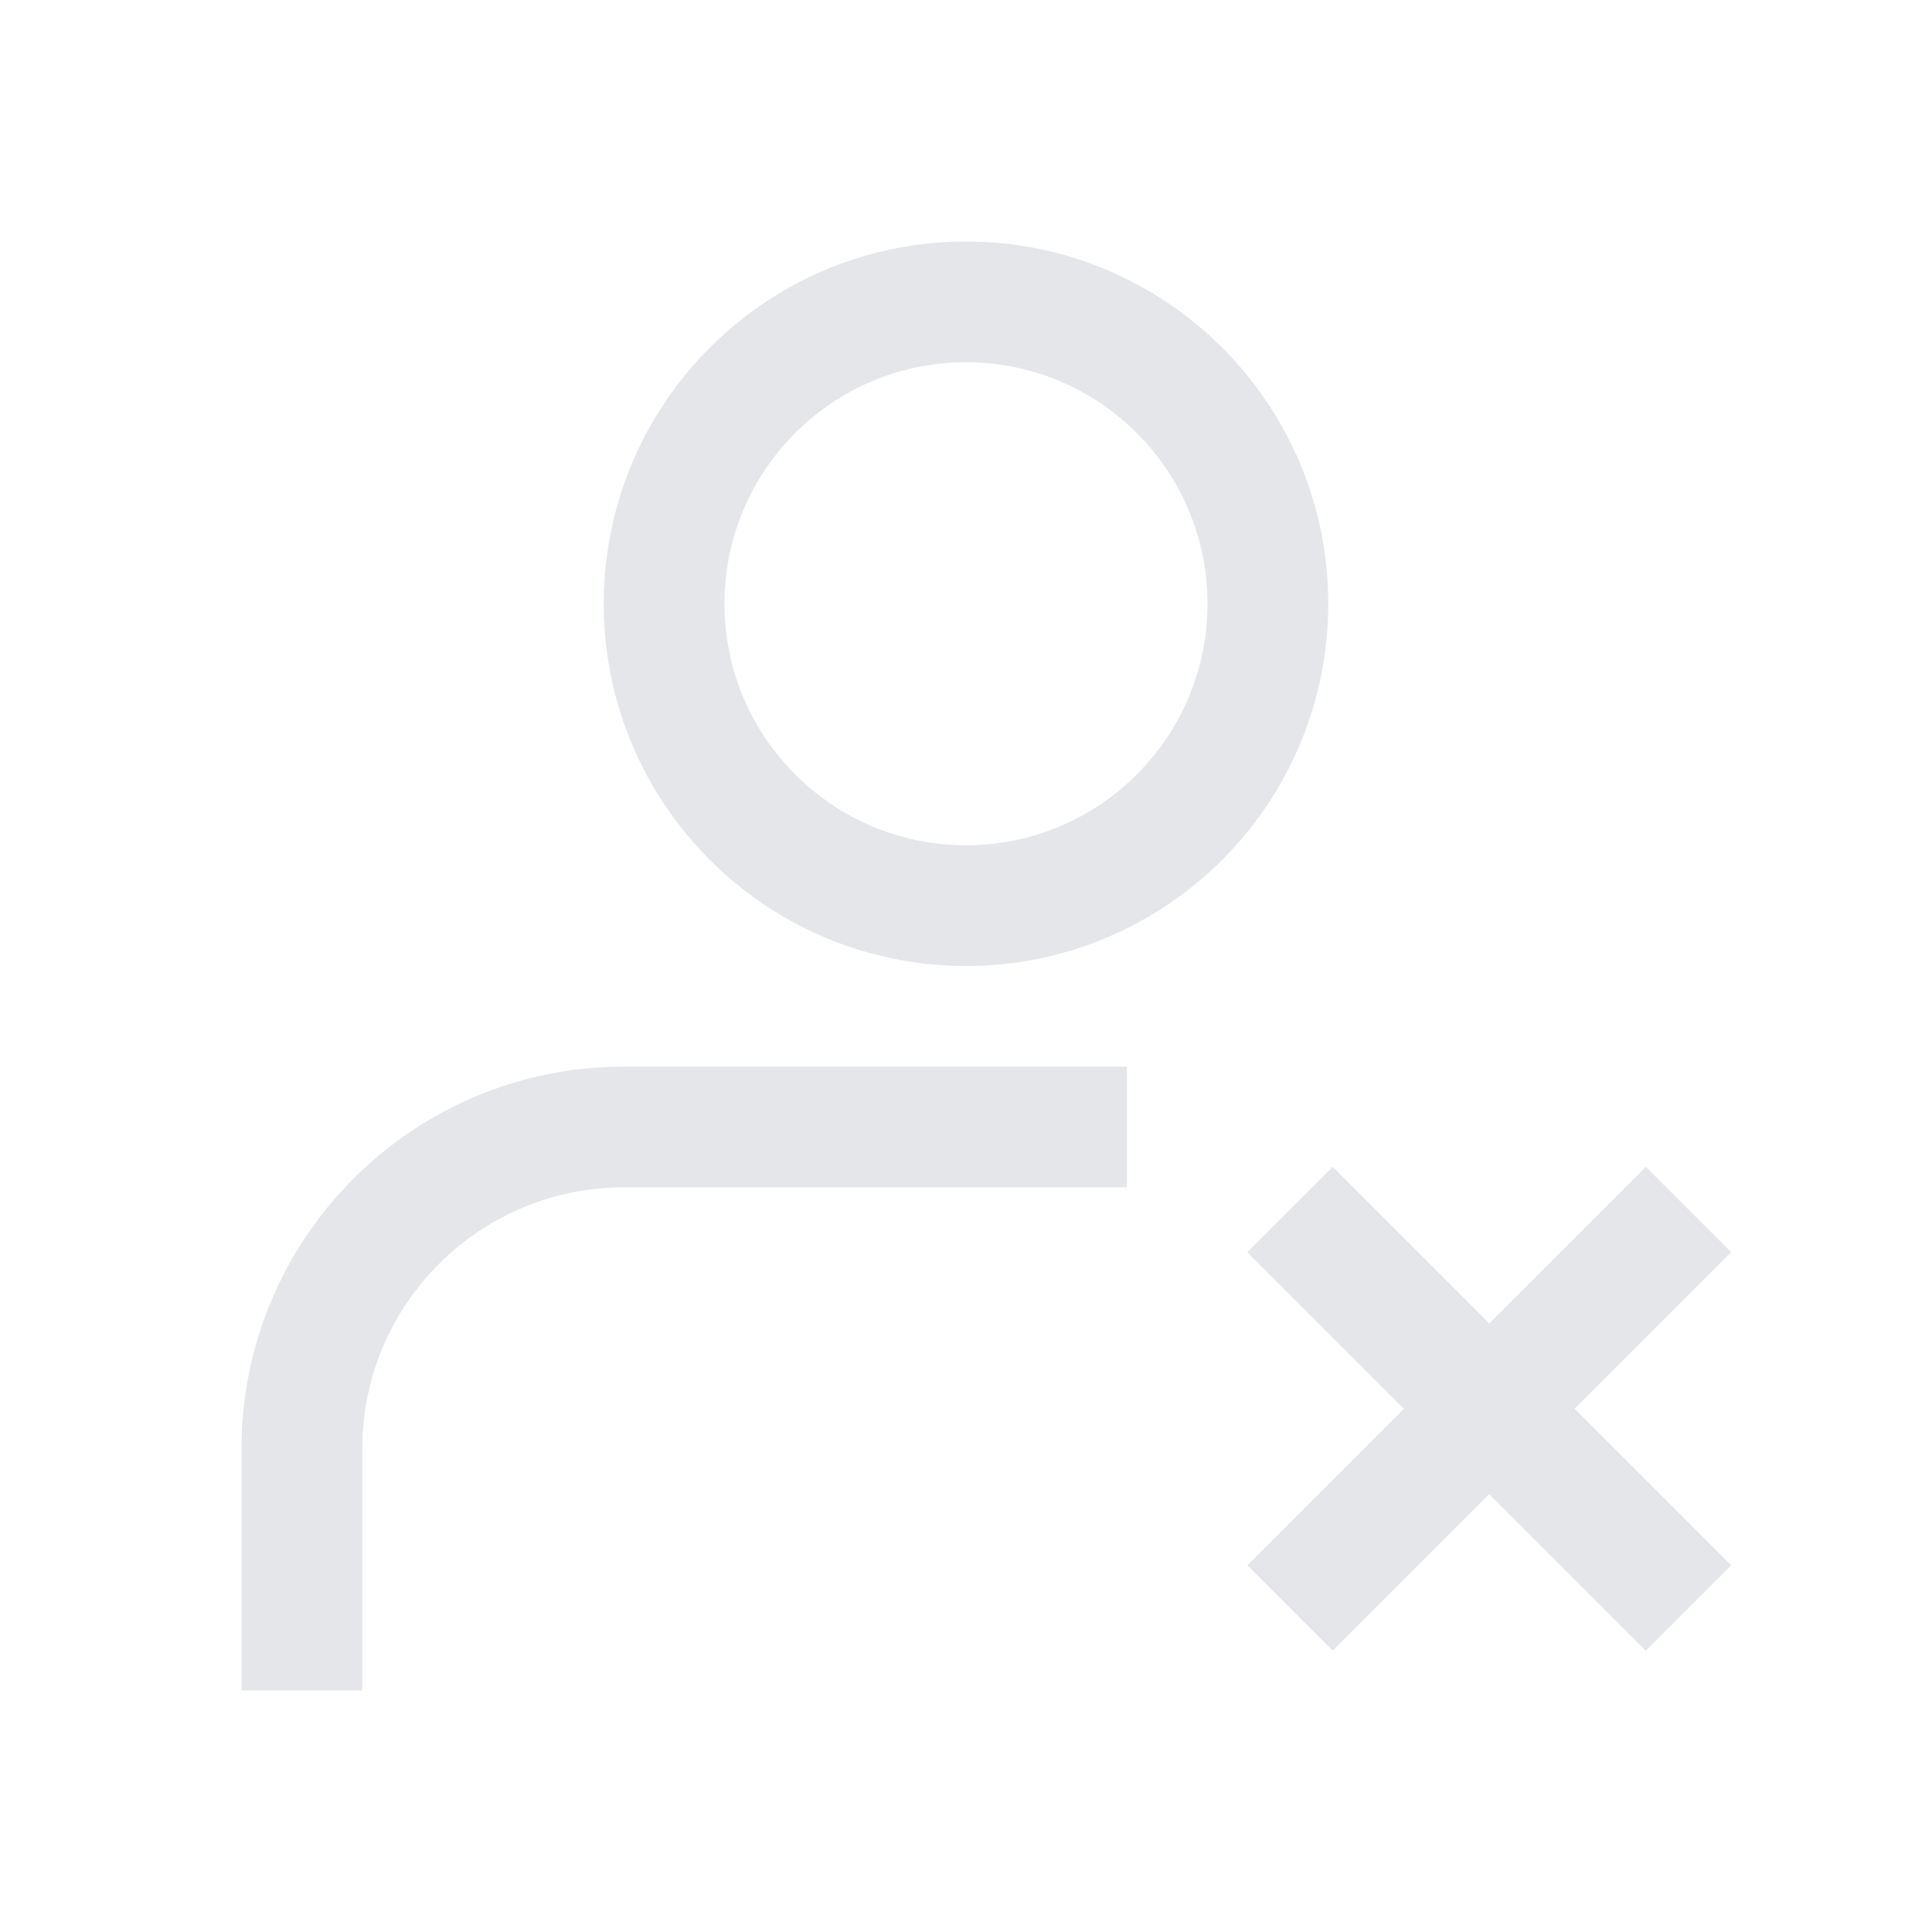
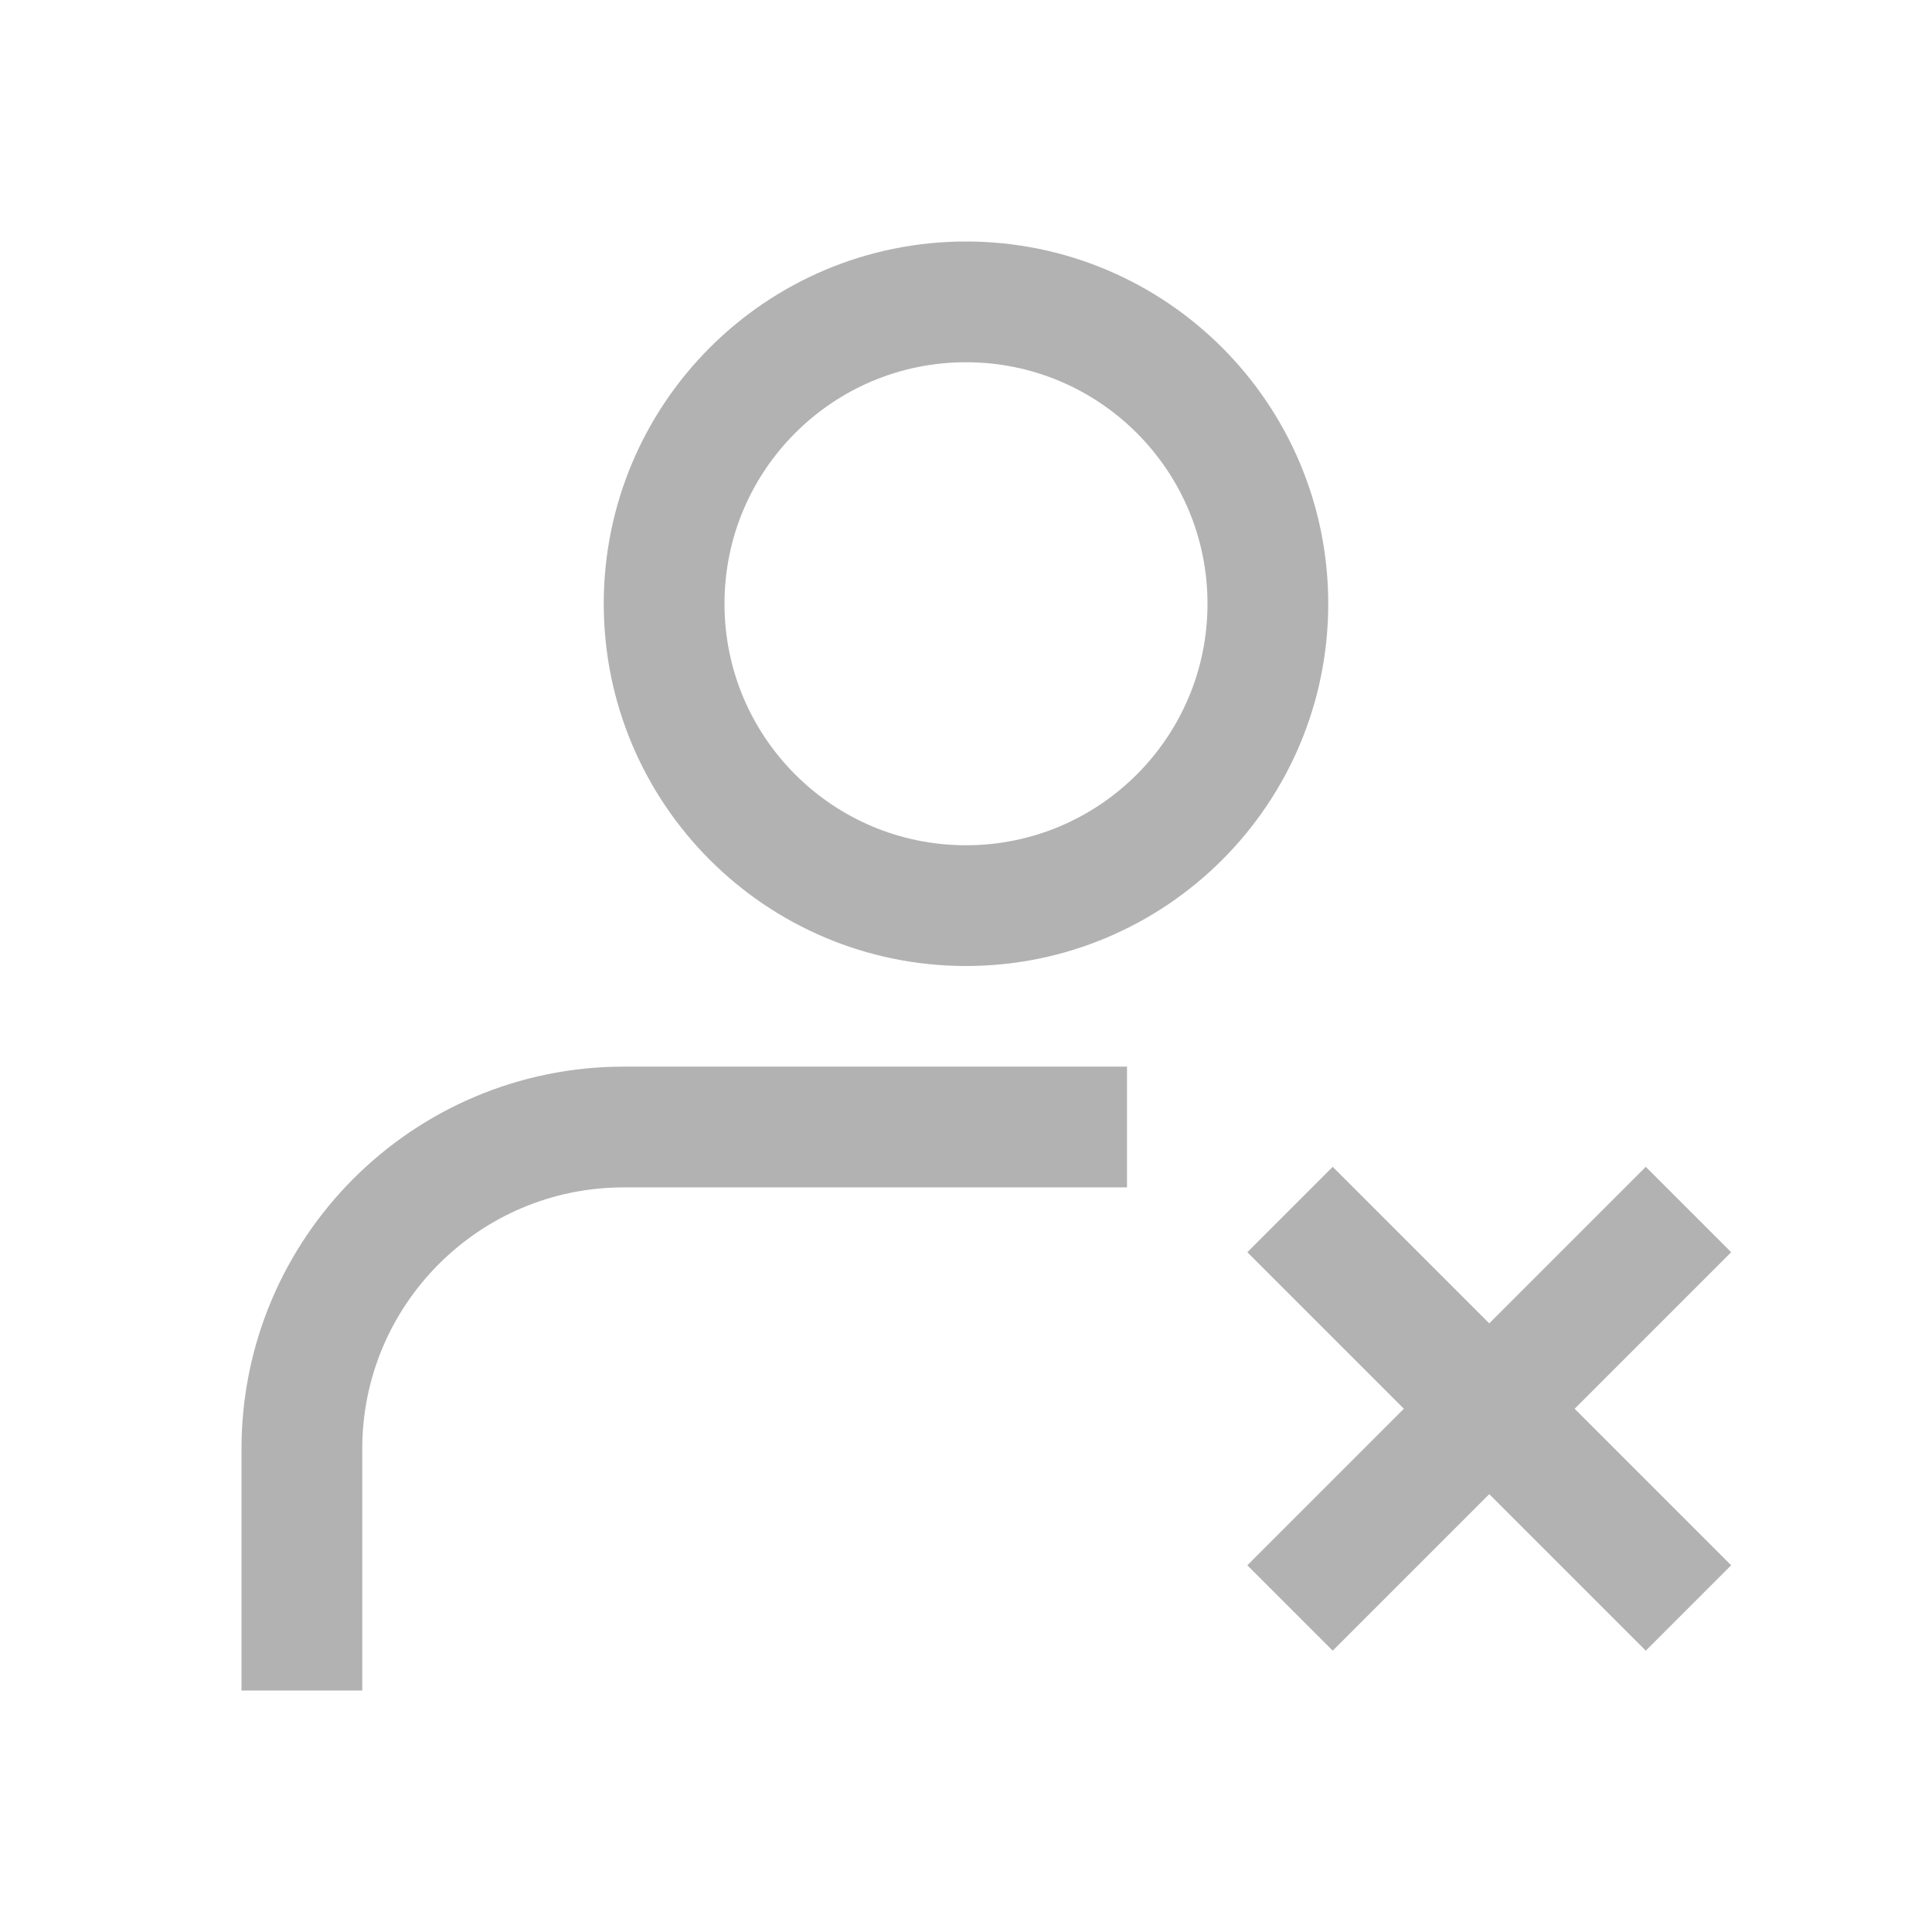
<svg xmlns="http://www.w3.org/2000/svg" width="24px" height="24px" viewBox="0 0 24 24" version="1.1">
  <g id="页面-1" stroke="none" stroke-width="1" fill="none" fill-rule="evenodd">
    <g id="图标-for-iOS" transform="translate(-444, -172)">
      <g id="编组" transform="translate(332, 172)">
        <g id="编组-9" transform="translate(112, 0)">
          <g id="编组">
-             <rect id="矩形" fill="#e4e6e9" opacity="0" x="0" y="0" width="24" height="24" />
-             <path d="M3.75,21 L3.75,18 C3.75,15.791 5.541,14 7.75,14 L14,14 L14,14" id="路径" stroke="#e4e6e9" stroke-width="1.5" />
-             <circle id="椭圆形" stroke="#e4e6e9" stroke-width="1.5" cx="12" cy="7.5" r="3.75" />
-             <path d="M19.25,14 L19.25,16.75 L22,16.75 L22,18.25 L19.25,18.25 L19.25,21 L17.75,21 L17.75,18.25 L15,18.25 L15,16.75 L17.75,16.75 L17.75,14 L19.25,14 Z" id="形状结合" fill="#e4e6e9" fill-rule="nonzero" transform="translate(18.5, 17.5) rotate(45) translate(-18.5, -17.5) " />
+             <rect id="矩形" fill="#b2b2b2" opacity="0" x="0" y="0" width="24" height="24" />
+             <path d="M3.75,21 L3.75,18 C3.75,15.791 5.541,14 7.75,14 L14,14 L14,14" id="路径" stroke="#b2b2b2" stroke-width="1.5" />
+             <circle id="椭圆形" stroke="#b2b2b2" stroke-width="1.5" cx="12" cy="7.5" r="3.75" />
+             <path d="M19.25,14 L19.25,16.75 L22,16.75 L22,18.25 L19.25,18.25 L19.25,21 L17.75,21 L17.75,18.25 L15,18.25 L15,16.75 L17.75,16.75 L17.75,14 L19.25,14 Z" id="形状结合" fill="#b2b2b2" fill-rule="nonzero" transform="translate(18.5, 17.5) rotate(45) translate(-18.5, -17.5) " />
          </g>
        </g>
      </g>
    </g>
  </g>
</svg>
